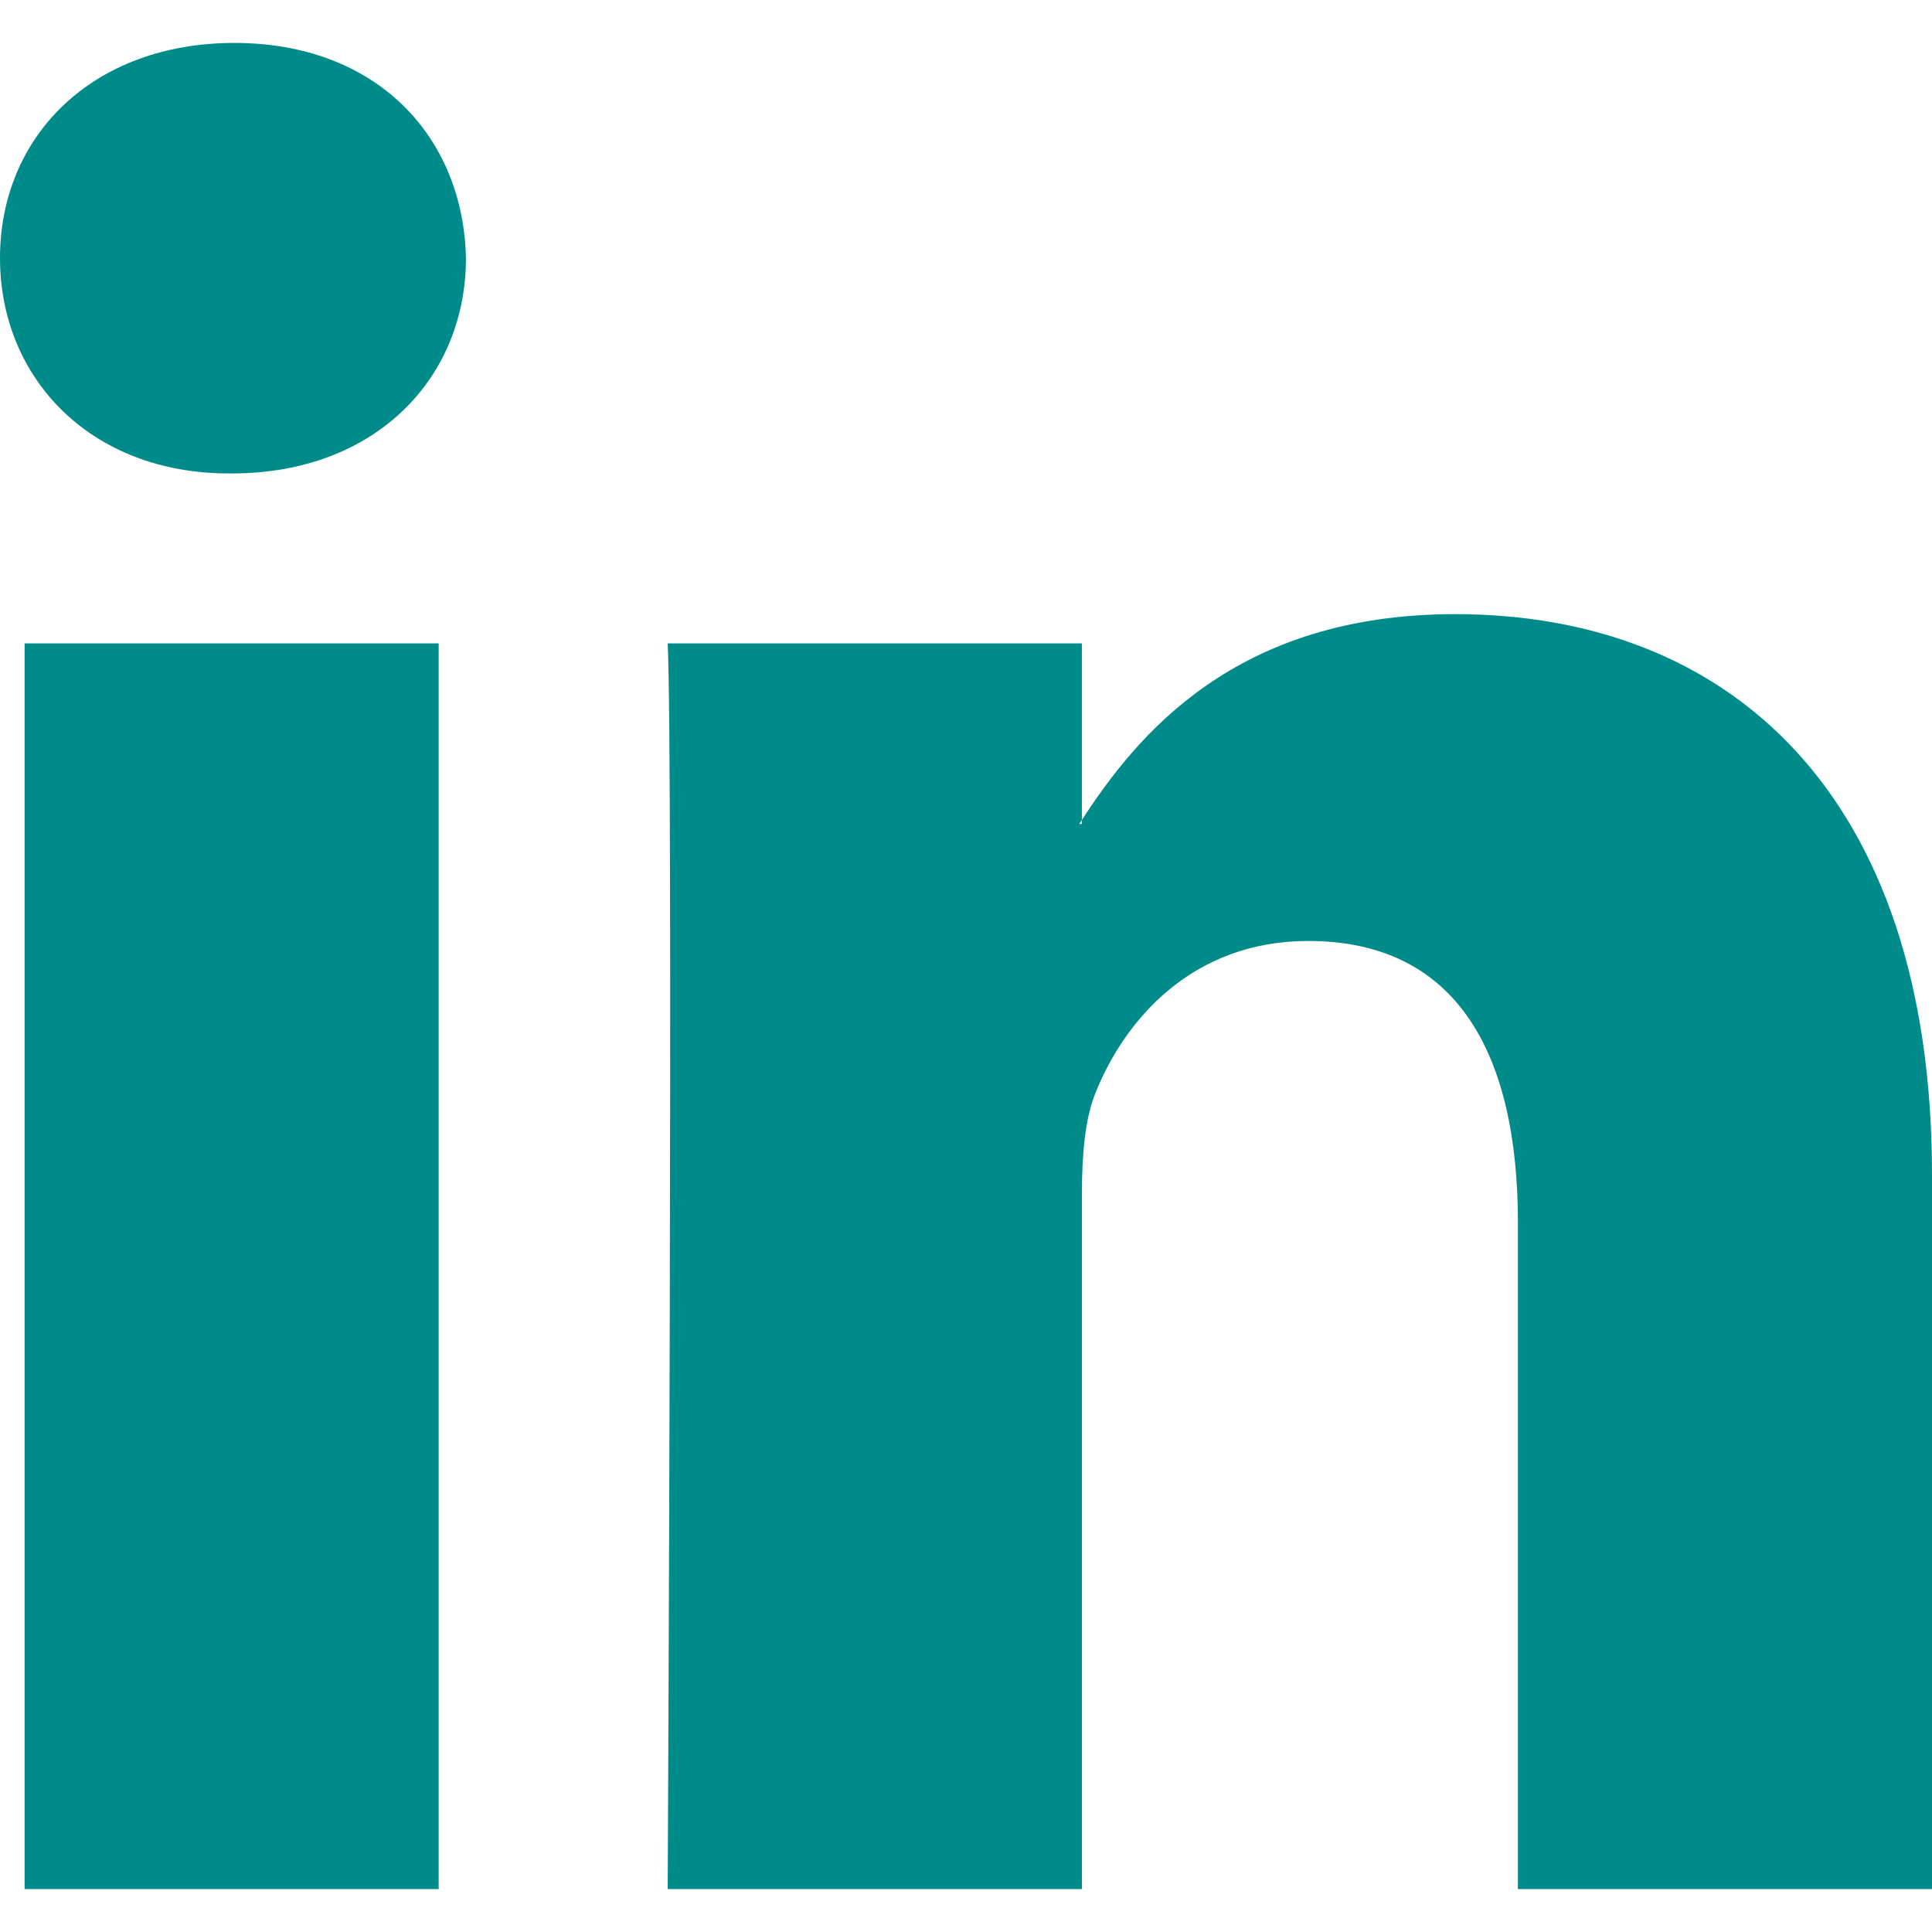
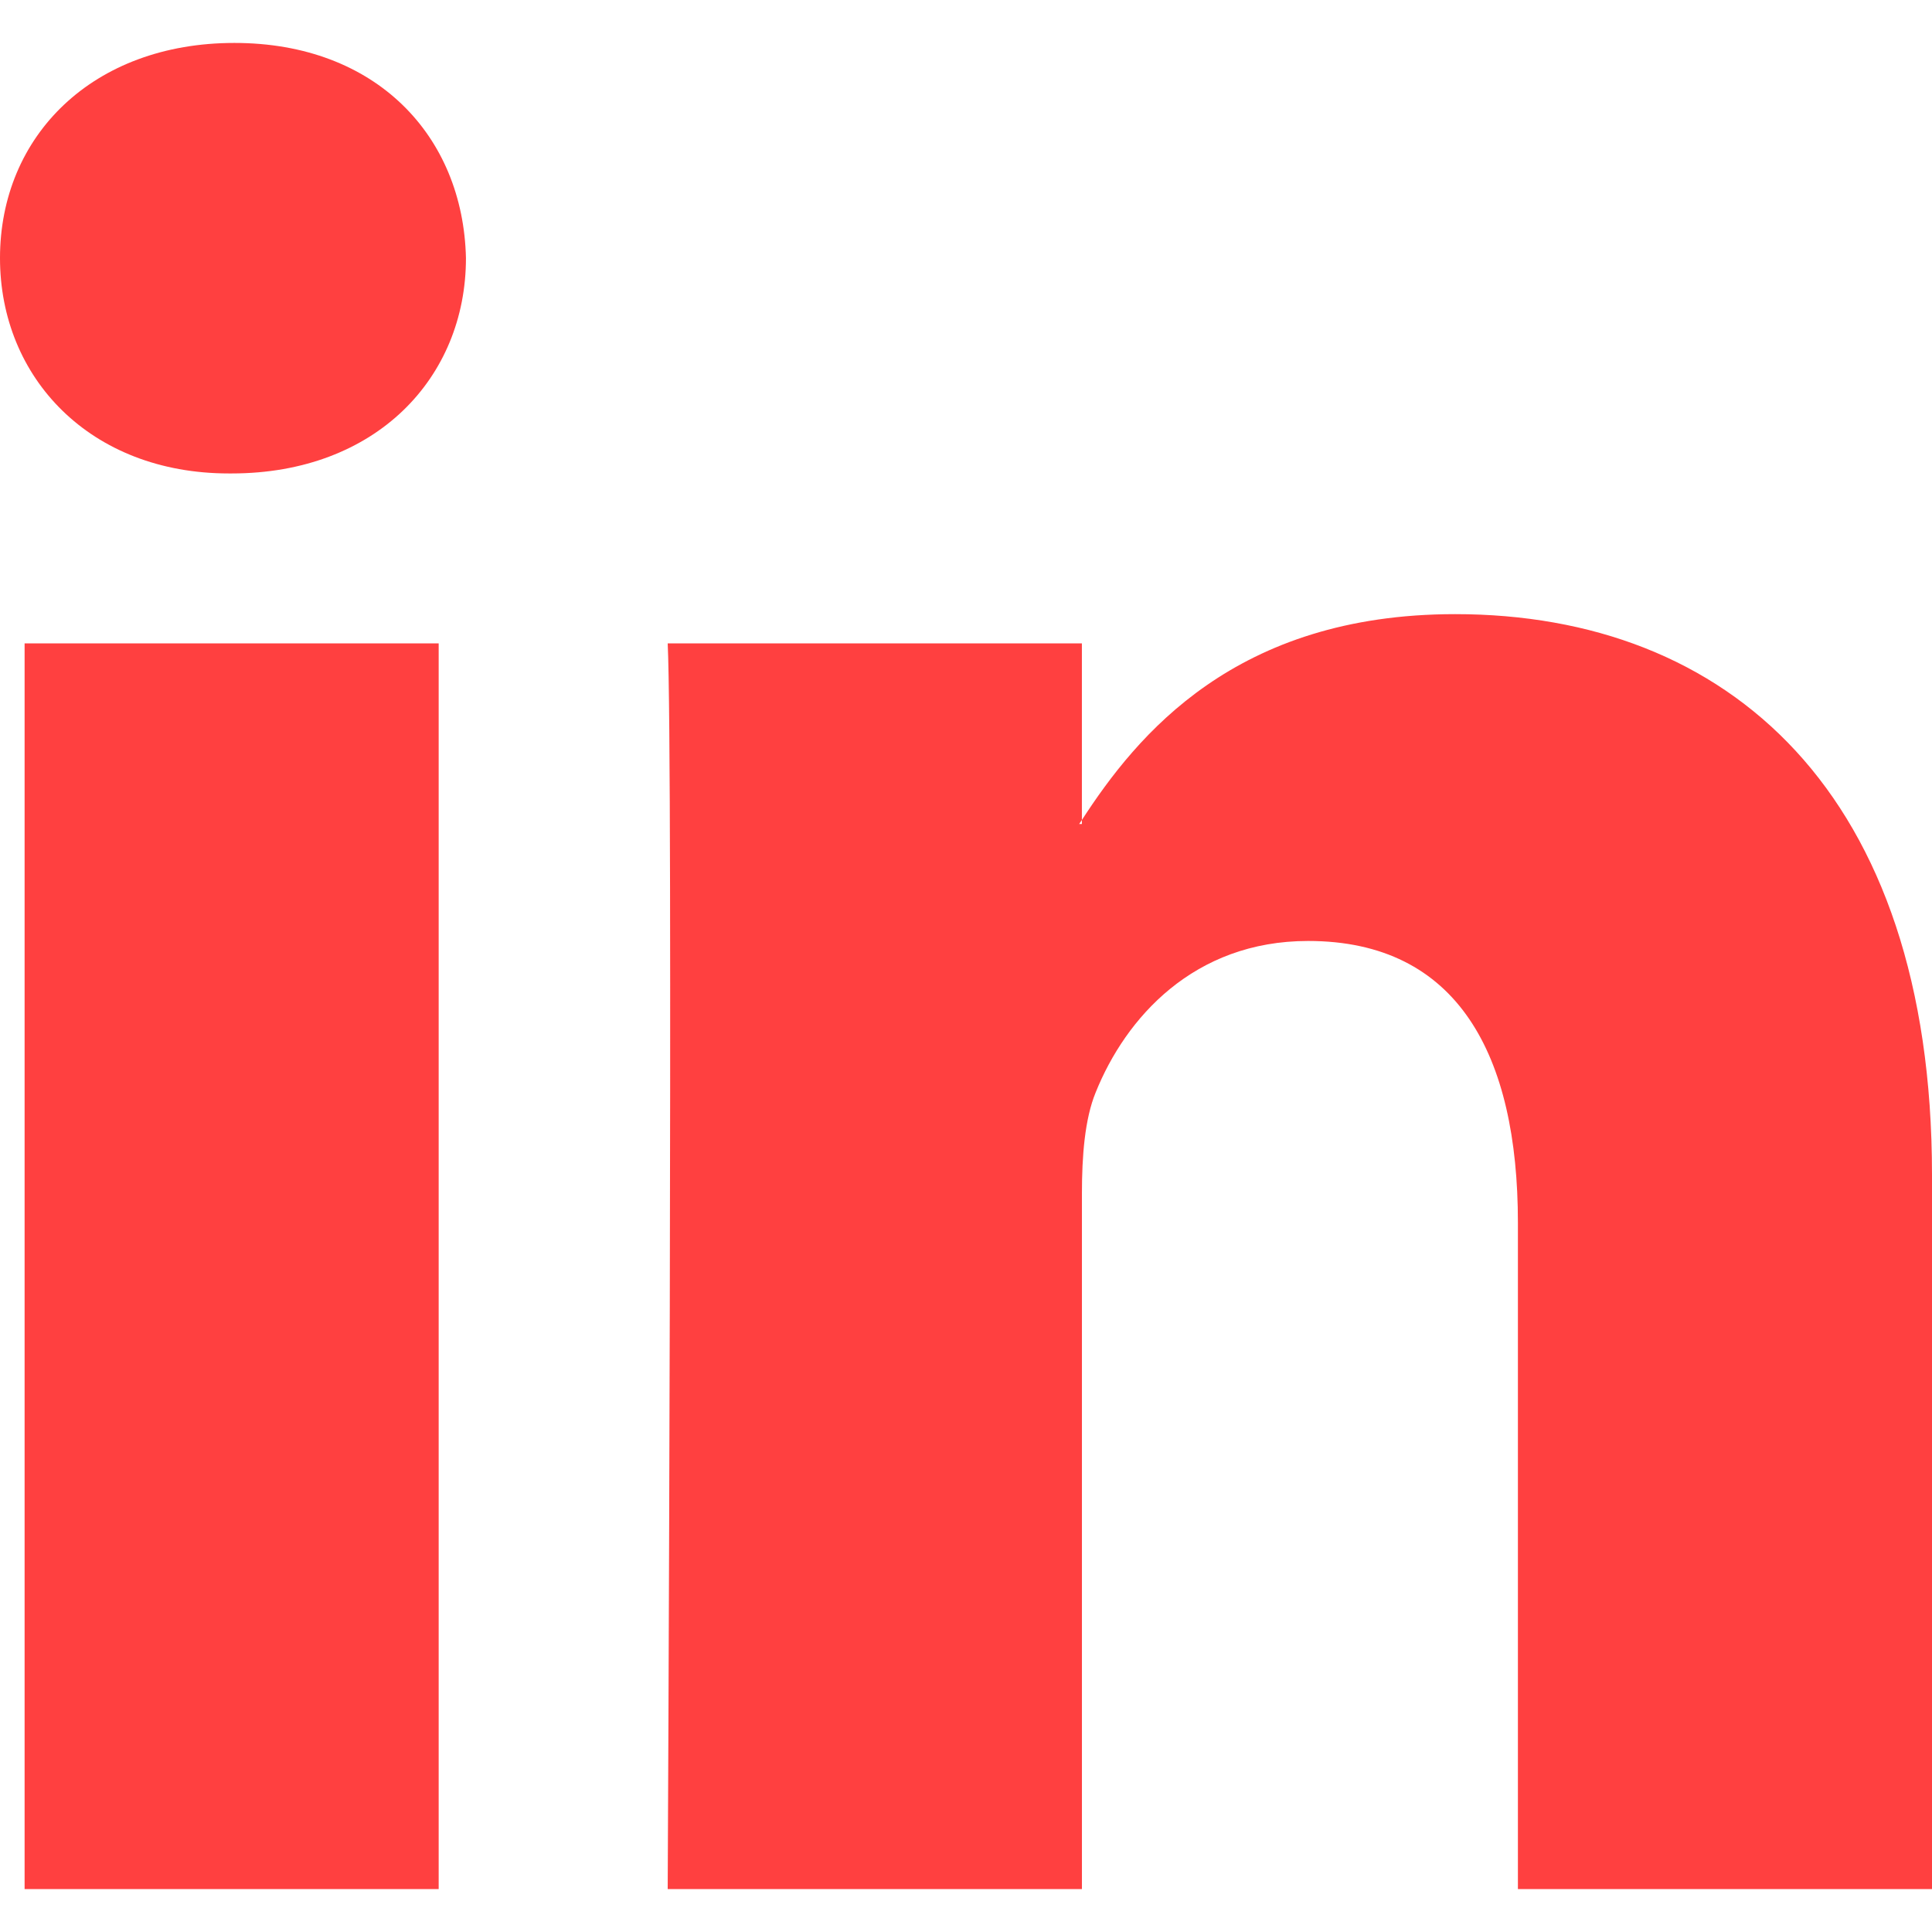
<svg xmlns="http://www.w3.org/2000/svg" version="1.1" id="Capa_1" x="0px" y="0px" width="512px" height="512px" viewBox="0 0 430.117 430.117" style="enable-background:new 0 0 430.117 430.117;" xml:space="preserve" class="">
  <g>
    <g>
-       <path id="LinkedIn" d="M430.117,261.543V420.56h-92.188V272.193c0-37.271-13.334-62.707-46.703-62.707   c-25.473,0-40.632,17.142-47.301,33.724c-2.432,5.928-3.058,14.179-3.058,22.477V420.56h-92.219c0,0,1.242-251.285,0-277.32h92.21   v39.309c-0.187,0.294-0.43,0.611-0.606,0.896h0.606v-0.896c12.251-18.869,34.13-45.824,83.102-45.824   C384.633,136.724,430.117,176.361,430.117,261.543z M52.183,9.558C20.635,9.558,0,30.251,0,57.463   c0,26.619,20.038,47.94,50.959,47.94h0.616c32.159,0,52.159-21.317,52.159-47.94C103.128,30.251,83.734,9.558,52.183,9.558z    M5.477,420.56h92.184v-277.32H5.477V420.56z" data-original="#000000" class="active-path" data-old_color="#008b8b" fill="#008b8b" />
+       <path id="LinkedIn" d="M430.117,261.543V420.56h-92.188V272.193c0-37.271-13.334-62.707-46.703-62.707   c-25.473,0-40.632,17.142-47.301,33.724c-2.432,5.928-3.058,14.179-3.058,22.477V420.56h-92.219c0,0,1.242-251.285,0-277.32h92.21   v39.309c-0.187,0.294-0.43,0.611-0.606,0.896h0.606v-0.896c12.251-18.869,34.13-45.824,83.102-45.824   C384.633,136.724,430.117,176.361,430.117,261.543z M52.183,9.558C20.635,9.558,0,30.251,0,57.463   c0,26.619,20.038,47.94,50.959,47.94h0.616c32.159,0,52.159-21.317,52.159-47.94C103.128,30.251,83.734,9.558,52.183,9.558z    M5.477,420.56h92.184v-277.32H5.477V420.56z" data-original="#000000" class="active-path" data-old_color="#ff4040" fill="#ff4040" />
    </g>
  </g>
</svg>
